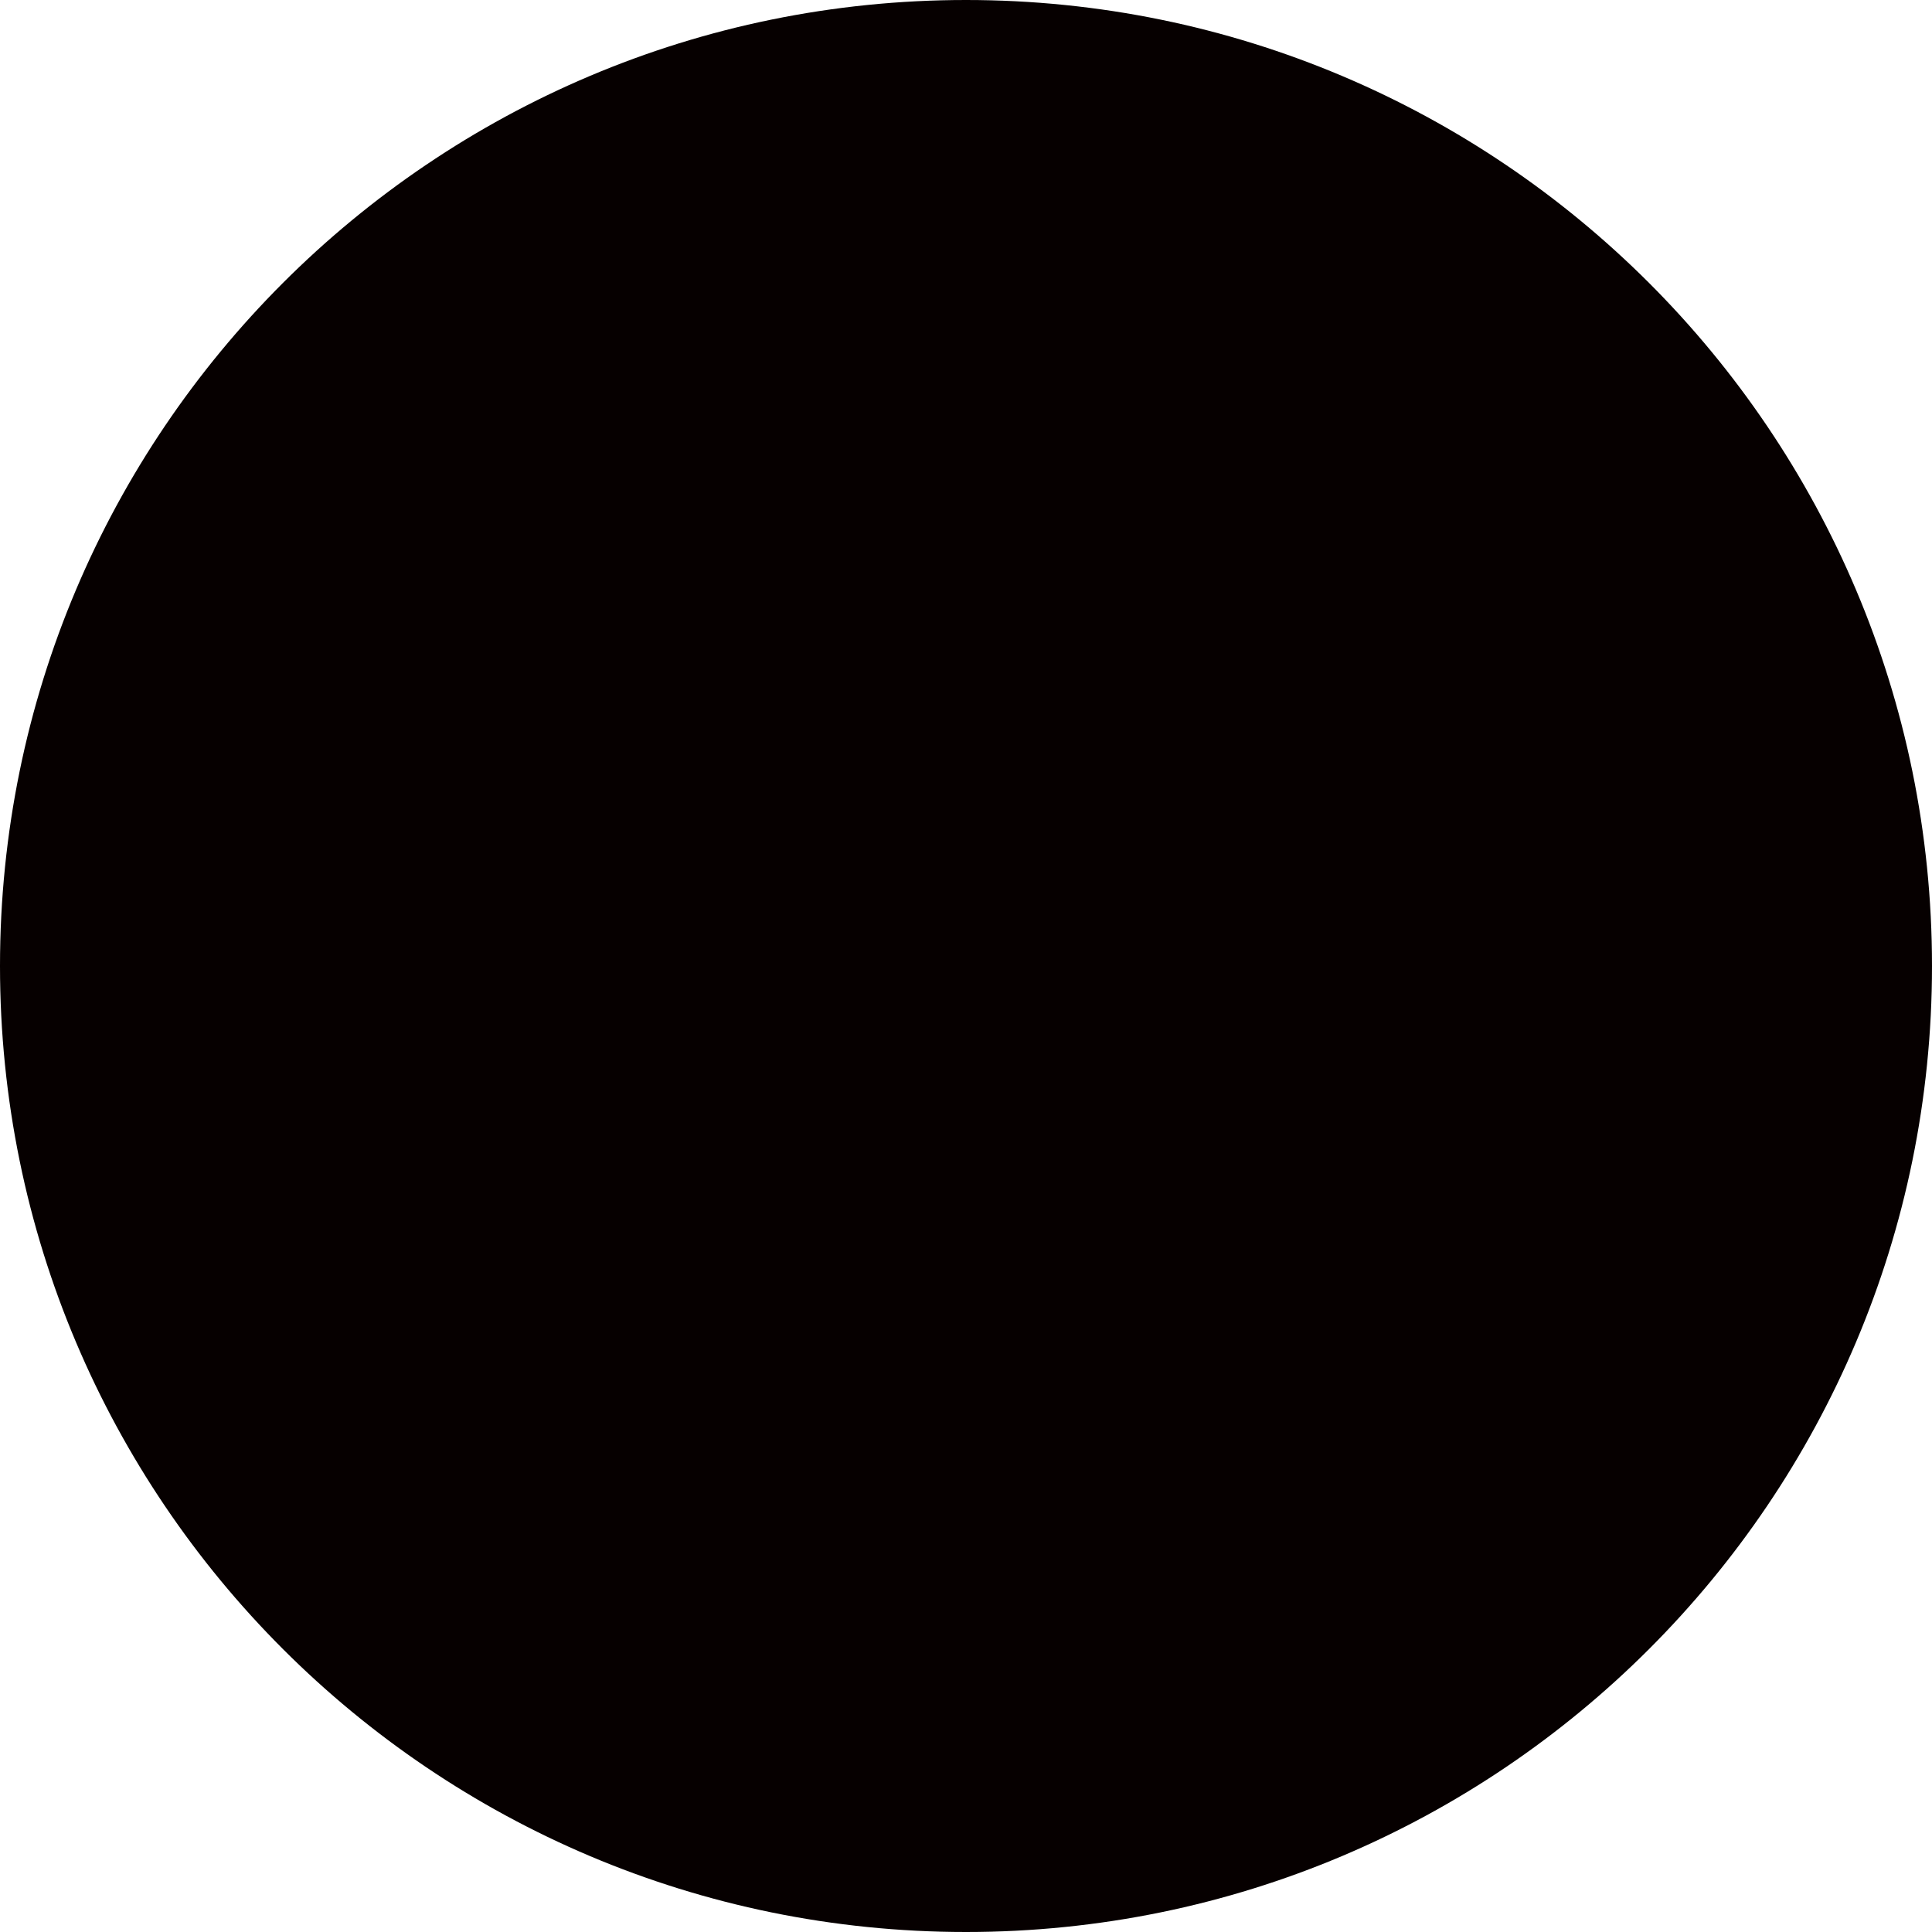
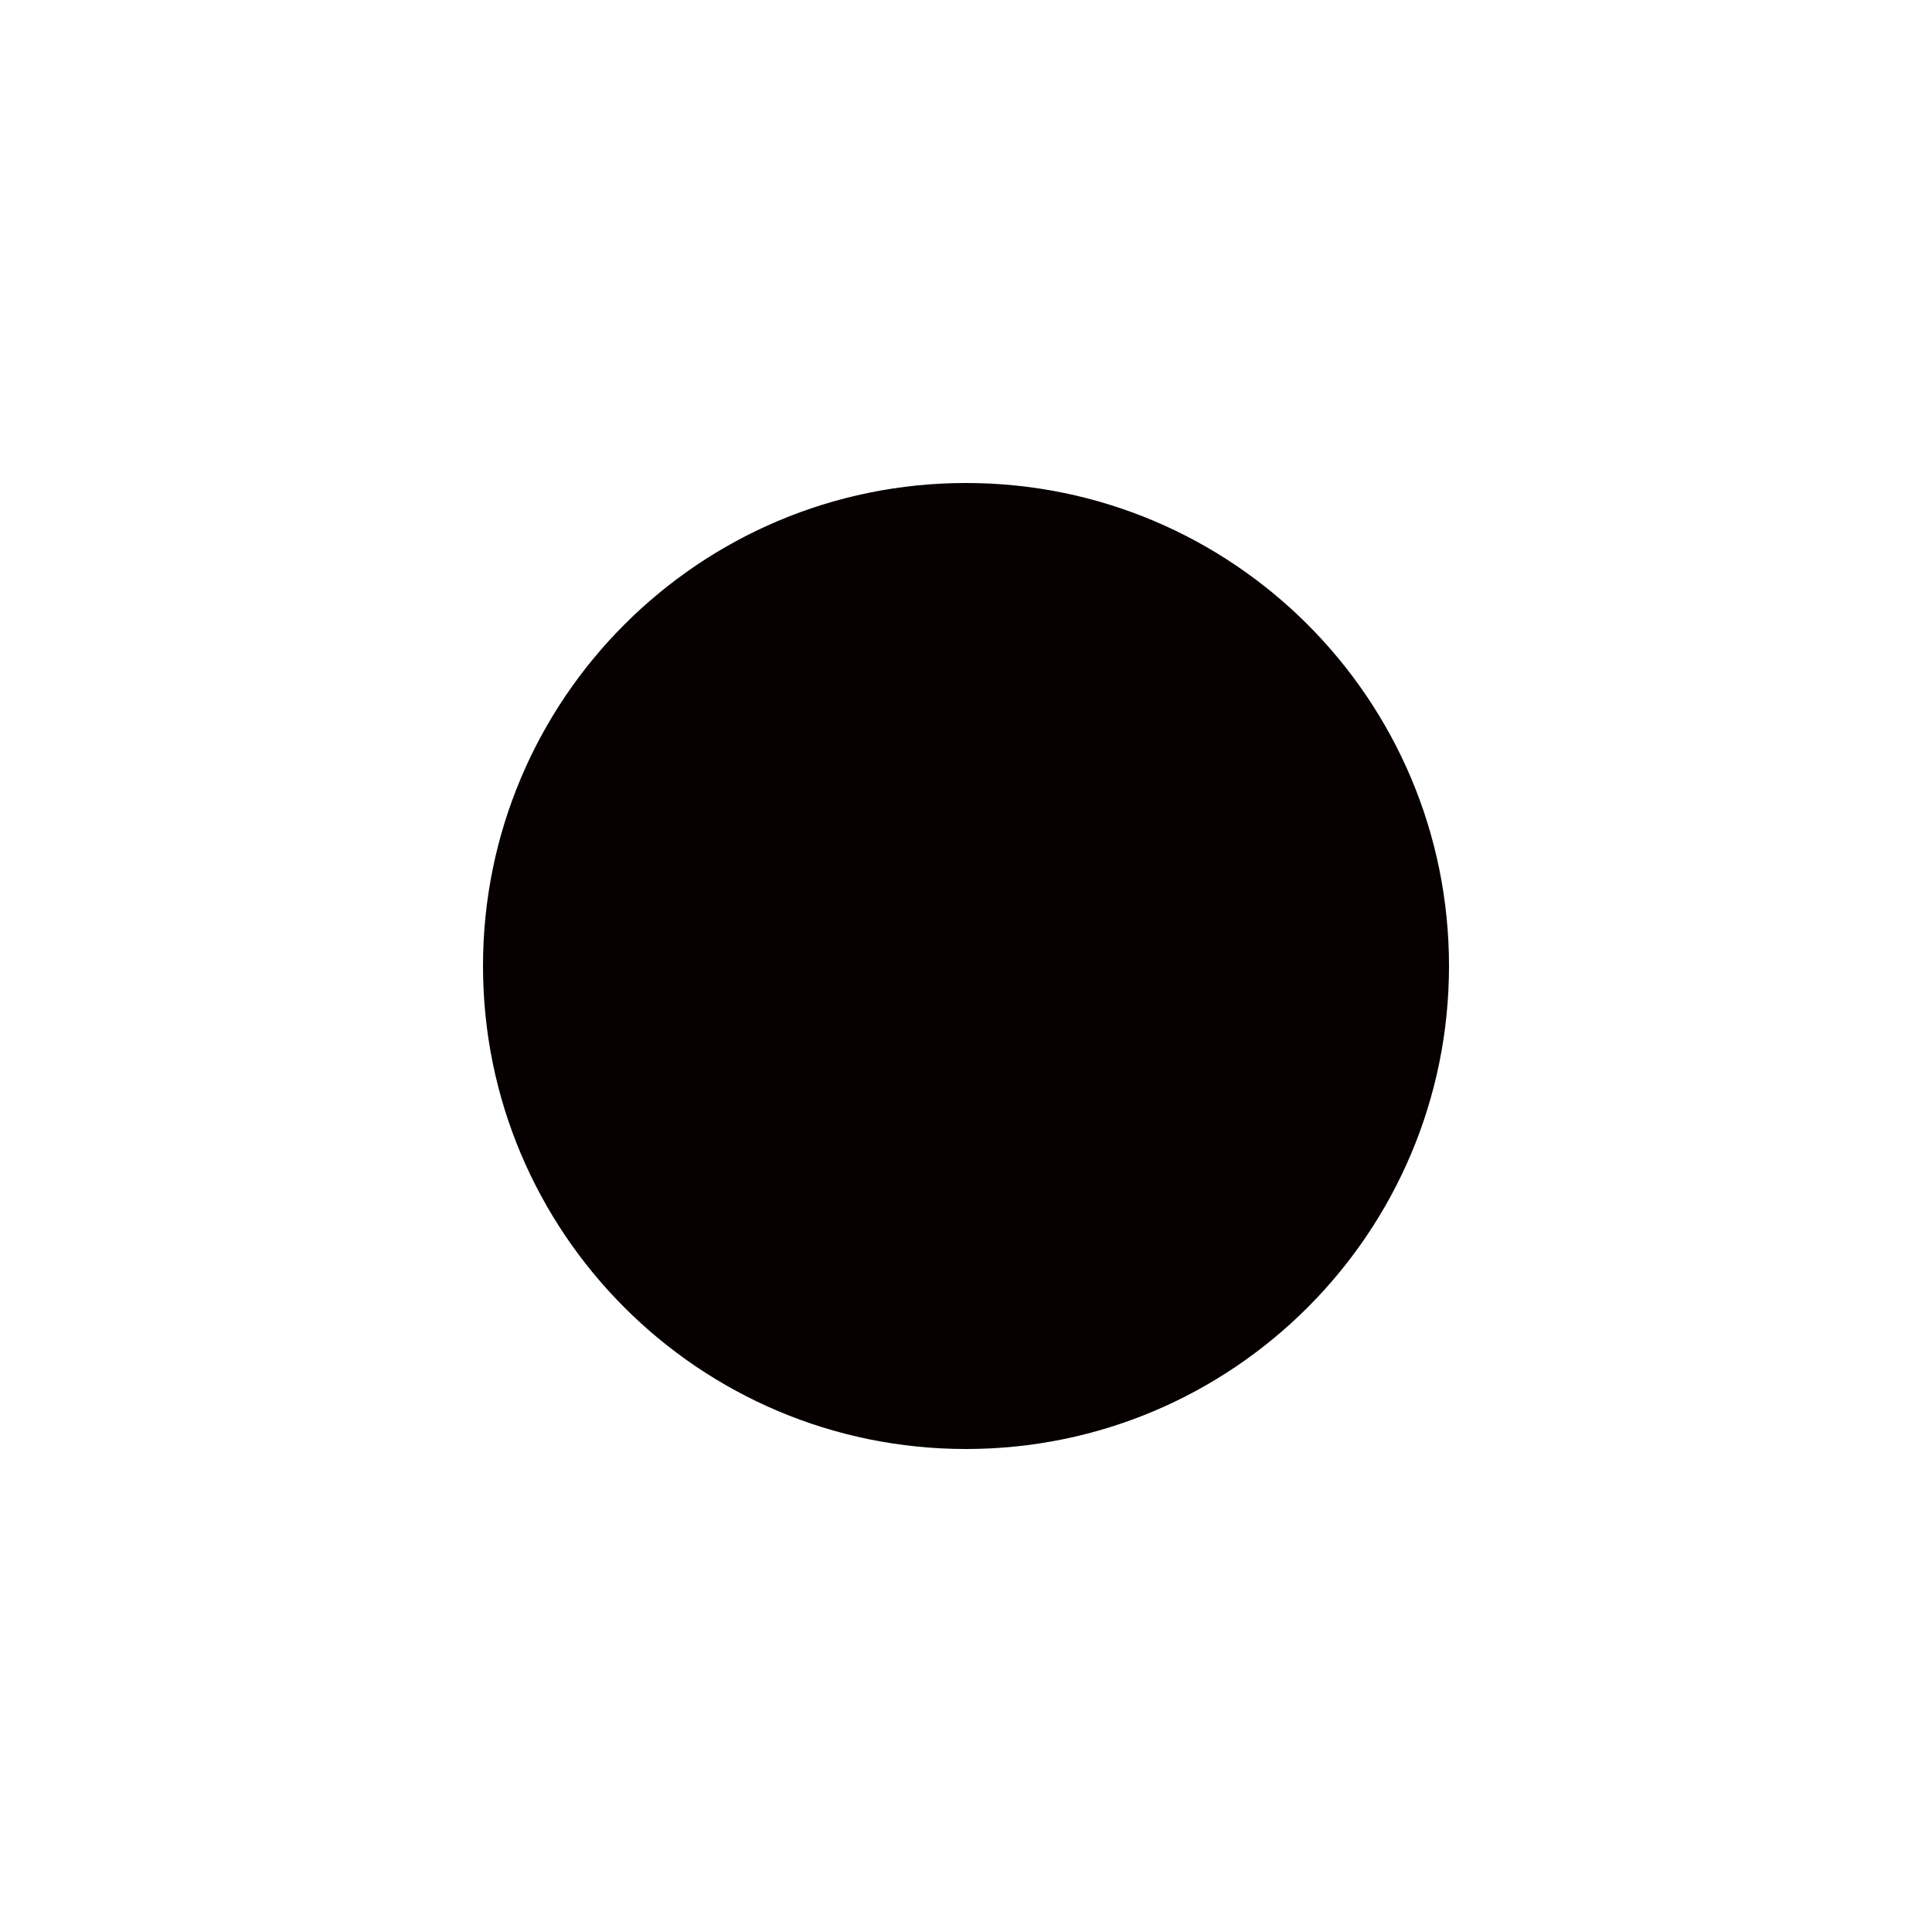
- <svg xmlns="http://www.w3.org/2000/svg" width="16" height="16" viewBox="0 0 16 16" version="1.1" id="svg239">
-   <defs id="defs243" />
-   <circle cx="8" cy="8" fill="#a30000" id="circle2" style="fill:#060000;fill-opacity:1;stroke-width:0.667" r="8" />
+ <svg xmlns="http://www.w3.org/2000/svg" width="24" height="24" viewBox="0 0 24 24" preserveAspectRatio="none" version="1.1" id="svg3">
+   <defs id="defs7" />
+   <circle cx="12" cy="12" fill="#a30000" id="circle2" style="fill:#060000;fill-opacity:1;stroke-width:0.5" r="6" />
</svg>
